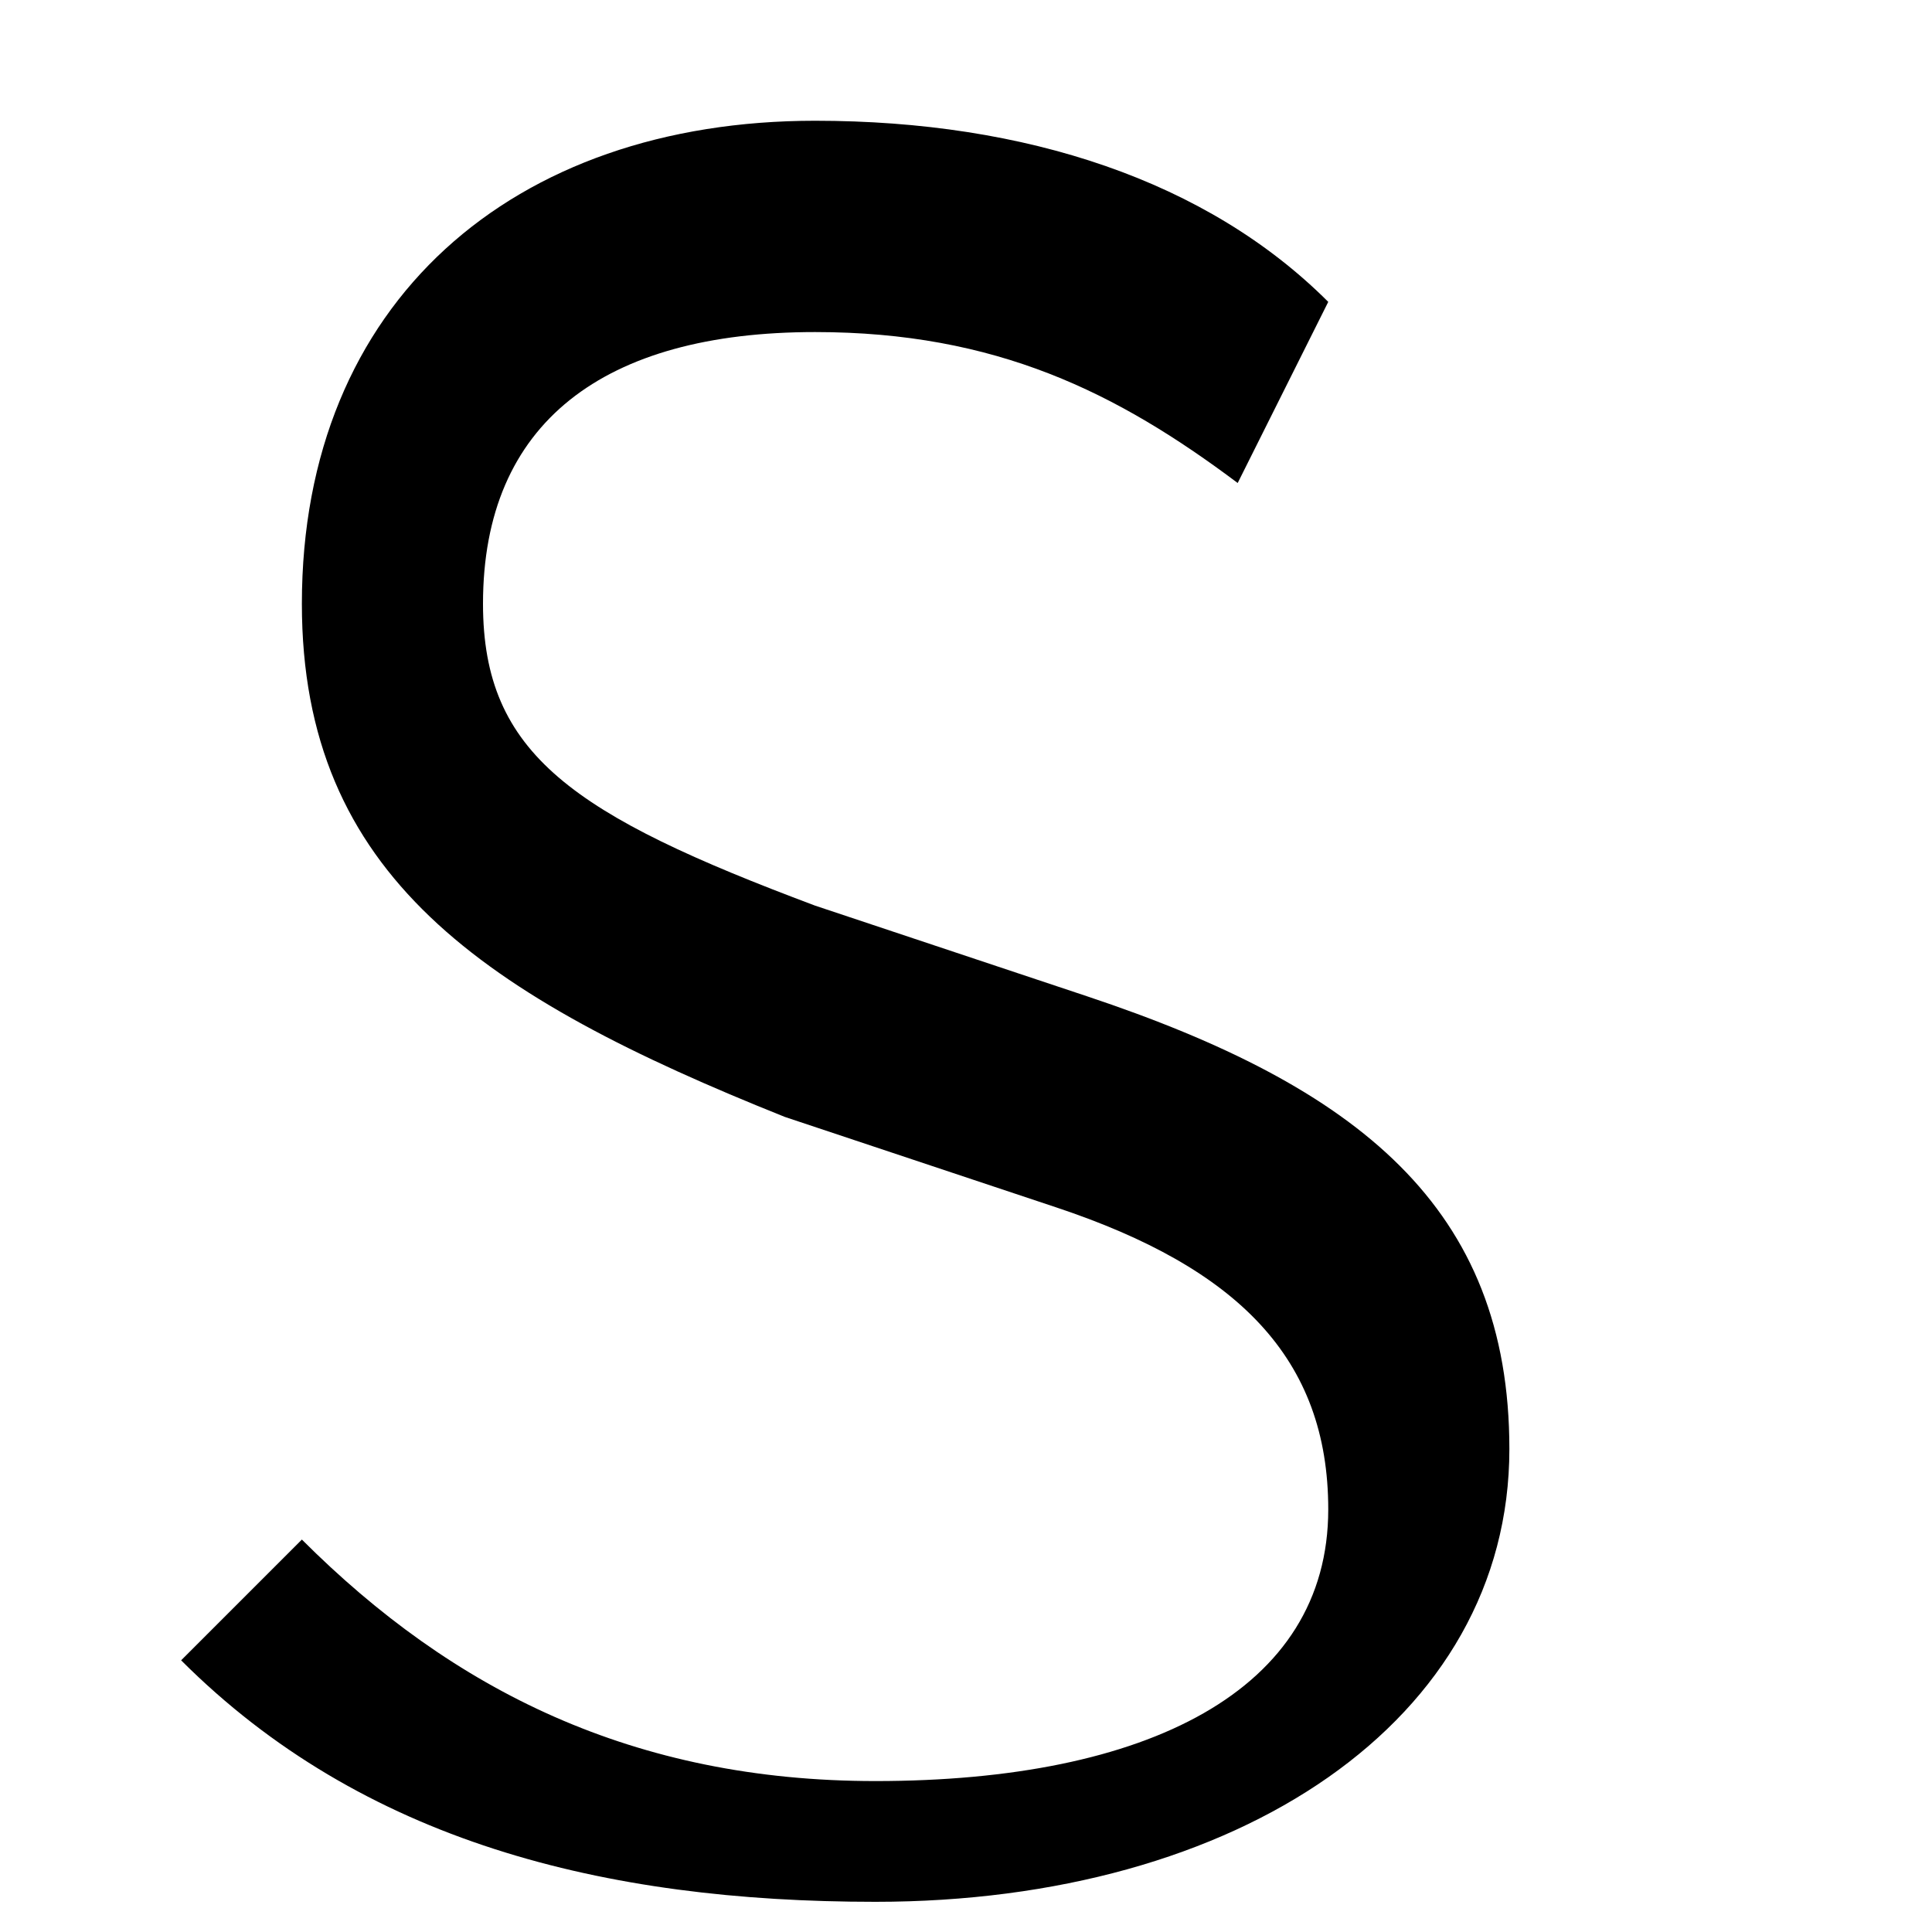
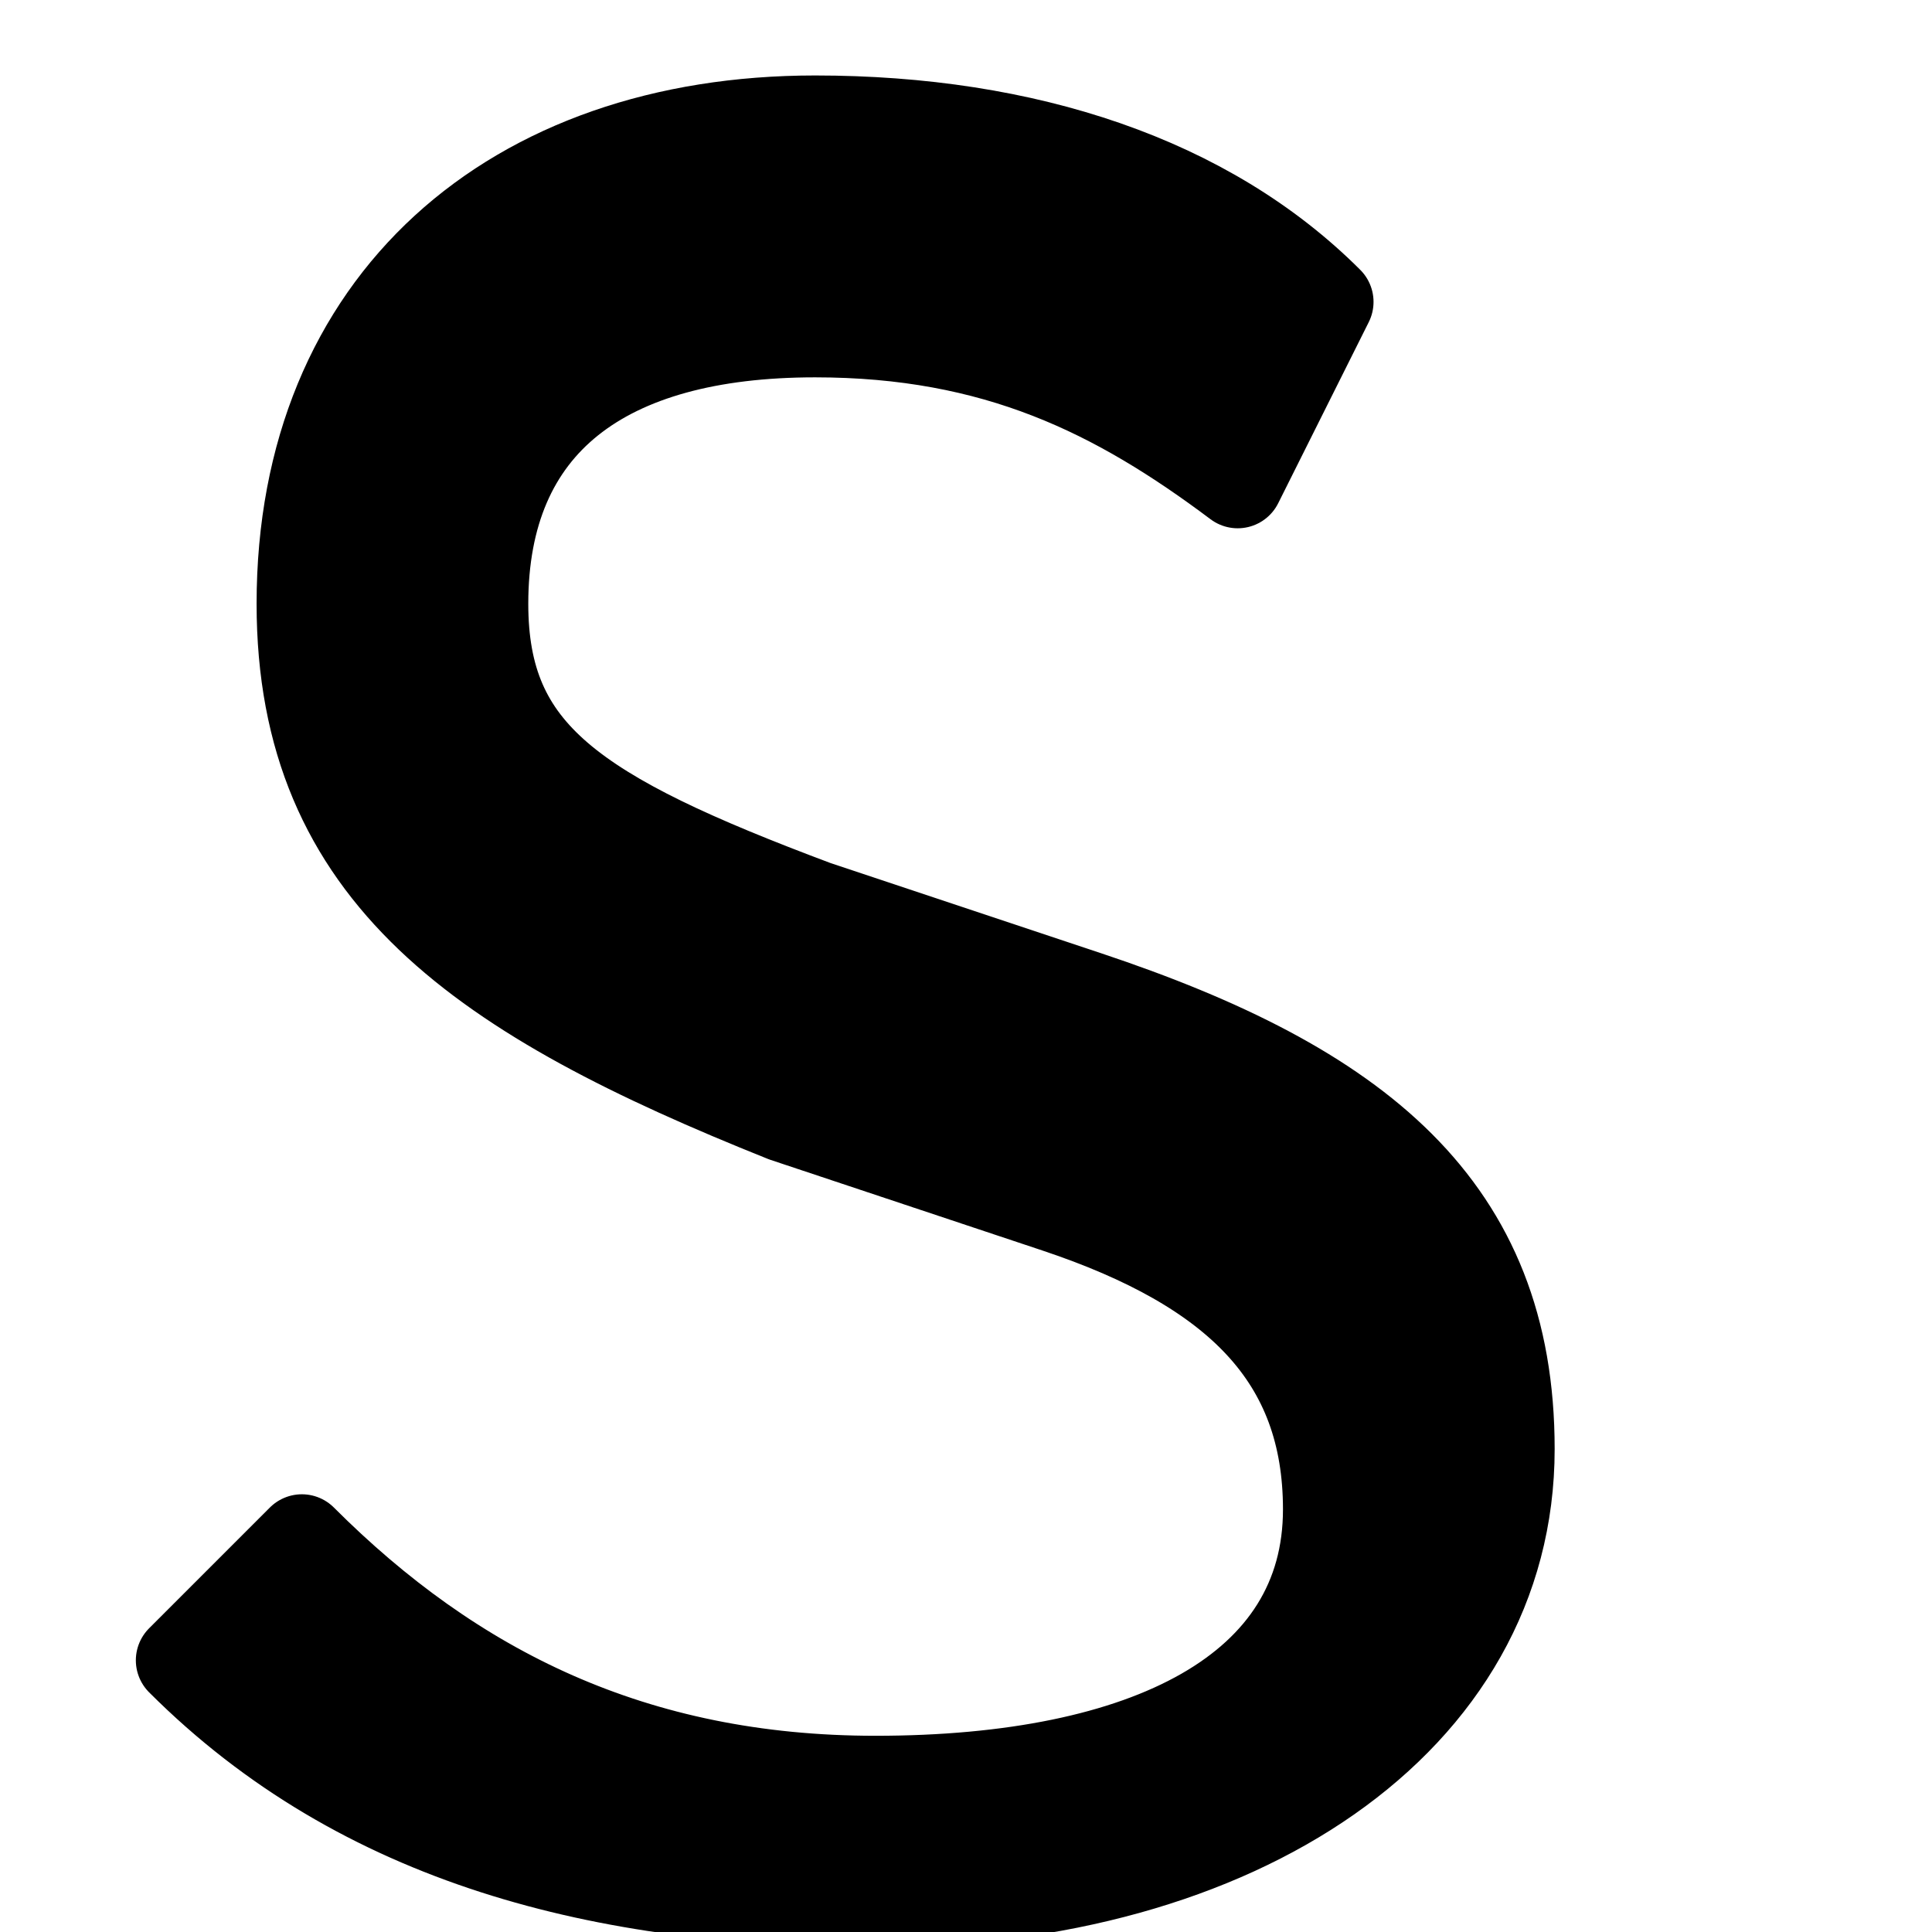
<svg xmlns="http://www.w3.org/2000/svg" viewBox="0 0 64 64">
  <rect width="64" height="64" fill="#fff" />
-   <path d="M44 10 C40 6 34 4 27 4 C17 4 10 10 10 20 C10 29 16 33 26 37 L35 40 C41 42 44 45 44 50 C44 56 38 59 29 59 C21 59 15 56 10 51 L6 55 C12 61 20 63 29 63 C41 63 50 57 50 48 C50 40 45 36 36 33 L27 30 C19 27 16 25 16 20 C16 14 20 11 27 11 C33 11 37 13 41 16 Z" fill="#000" />
+   <path d="M44 10 C40 6 34 4 27 4 C17 4 10 10 10 20 C10 29 16 33 26 37 L35 40 C41 42 44 45 44 50 C44 56 38 59 29 59 C21 59 15 56 10 51 L6 55 C12 61 20 63 29 63 C41 63 50 57 50 48 C50 40 45 36 36 33 L27 30 C19 27 16 25 16 20 C16 14 20 11 27 11 C33 11 37 13 41 16 Z" fill="#000" stroke="#000" stroke-width="3" stroke-linejoin="round" />
</svg>
